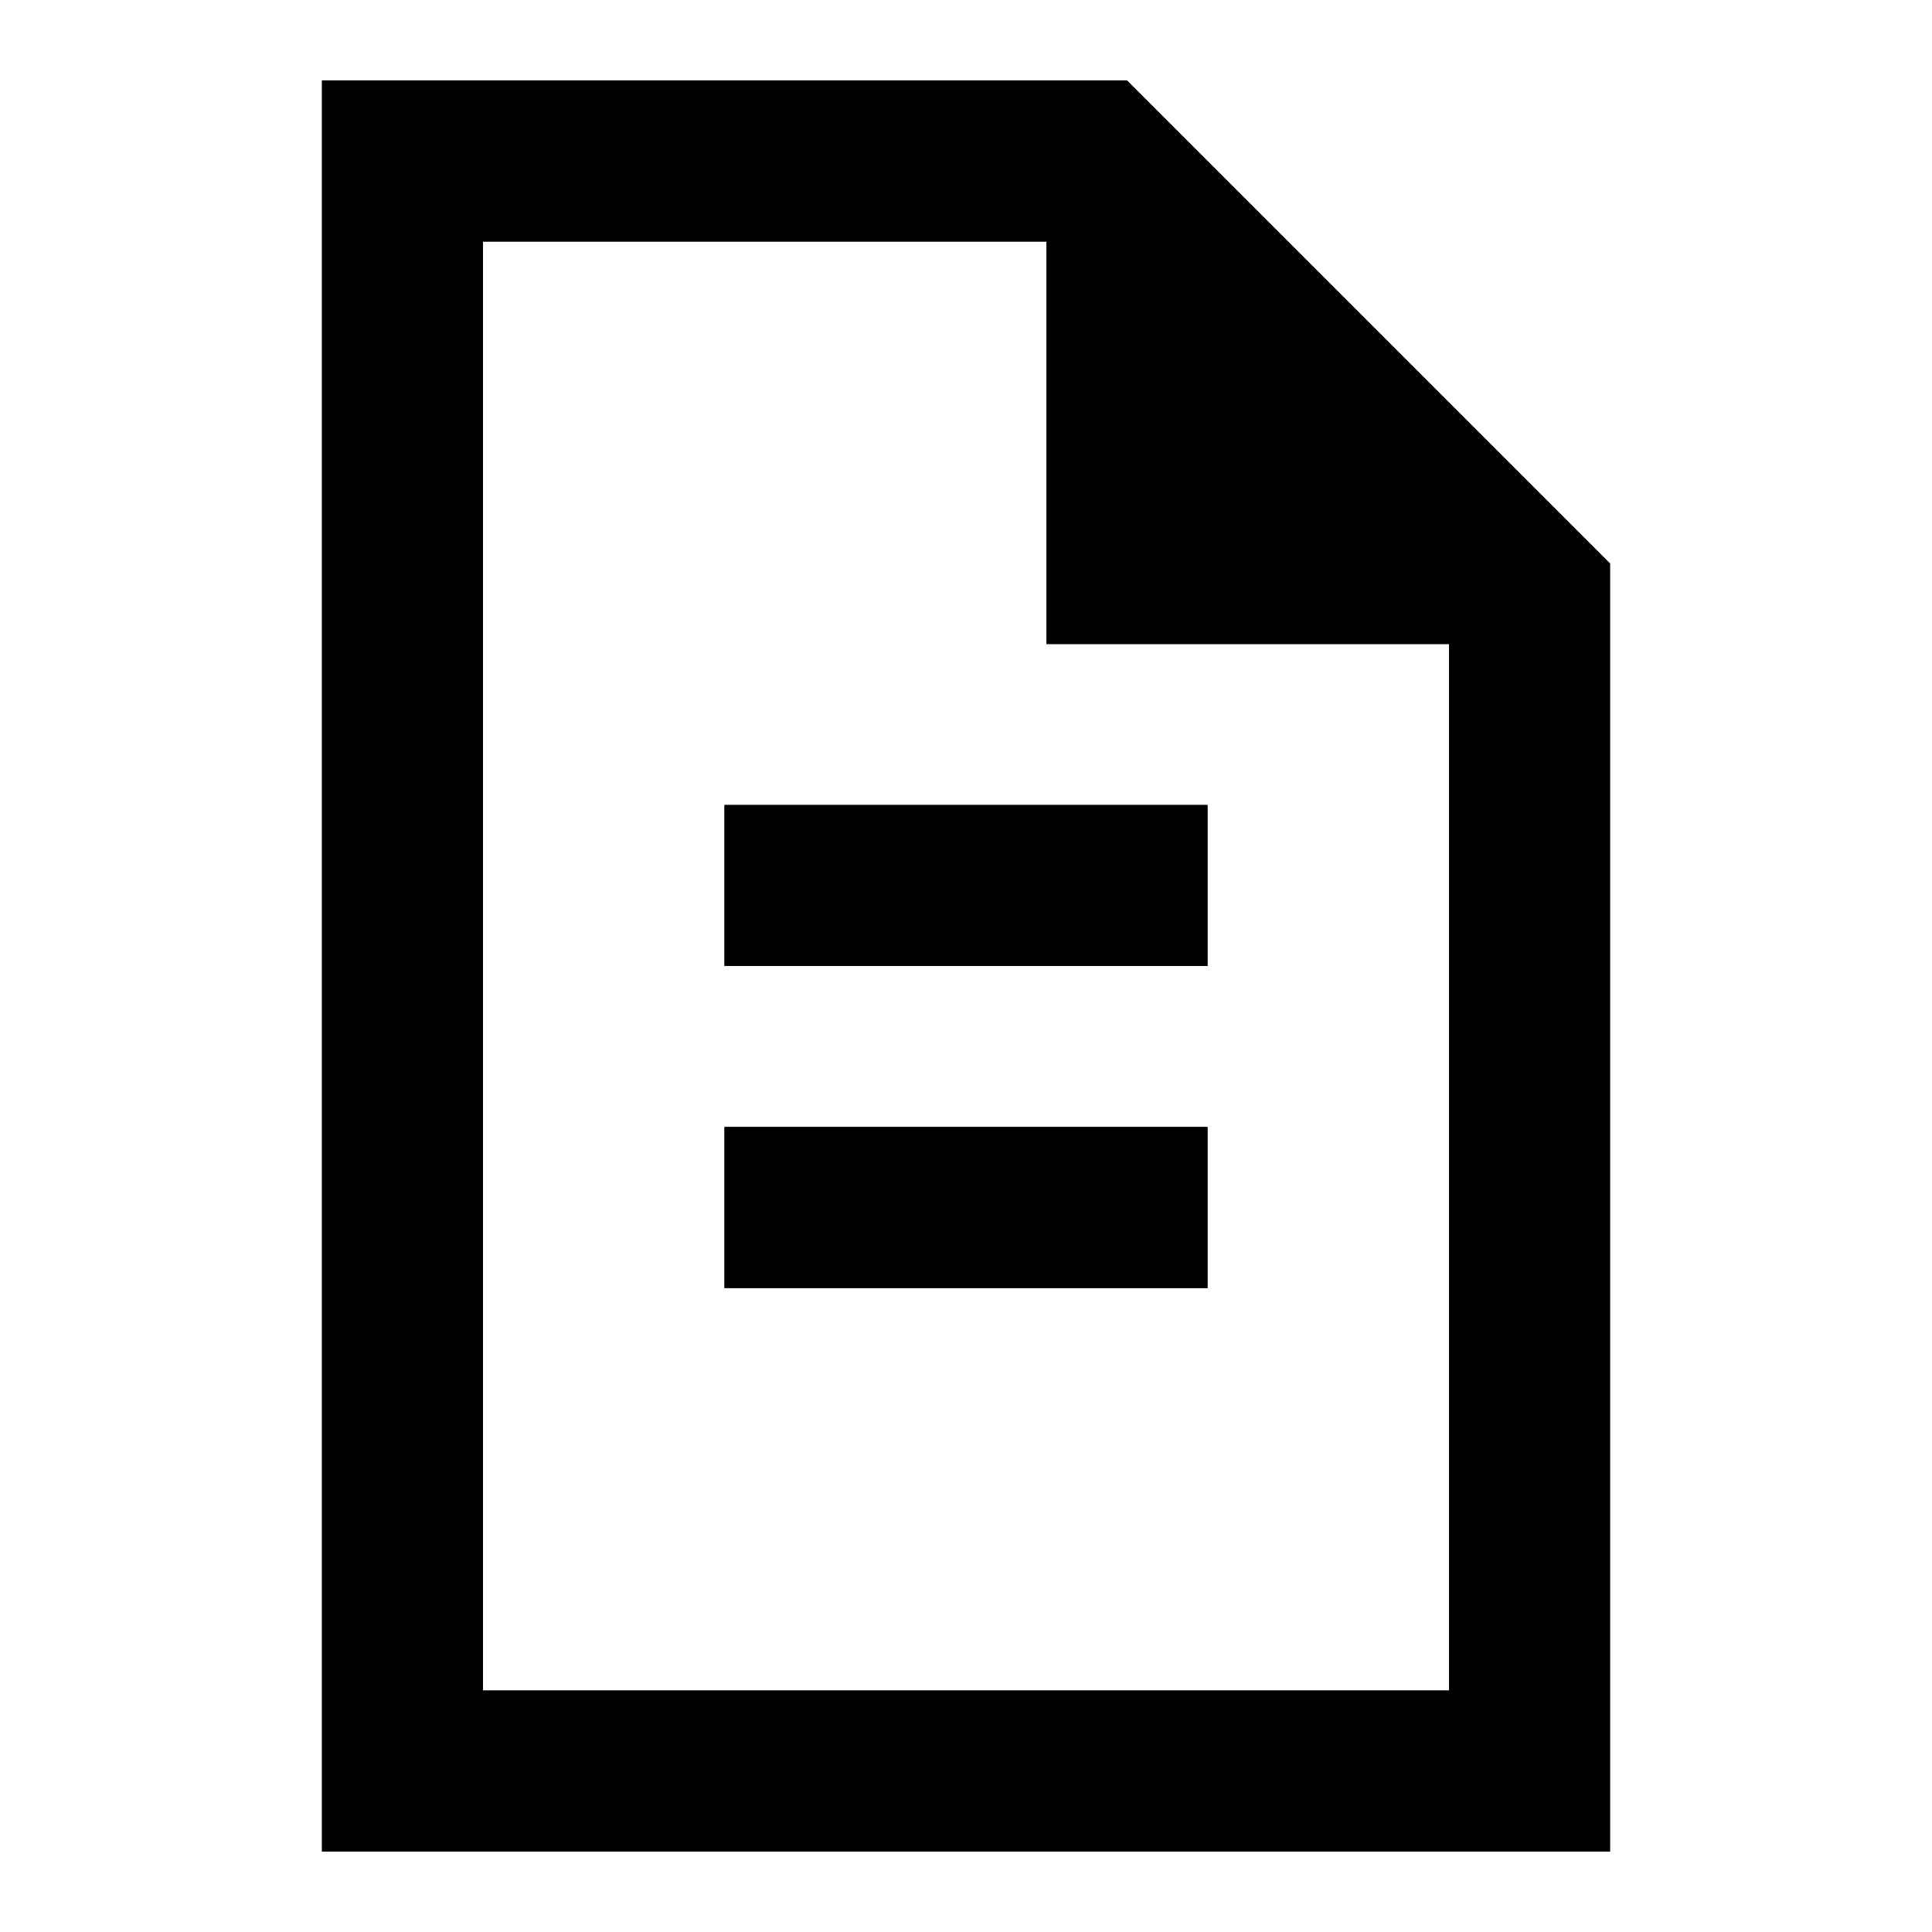
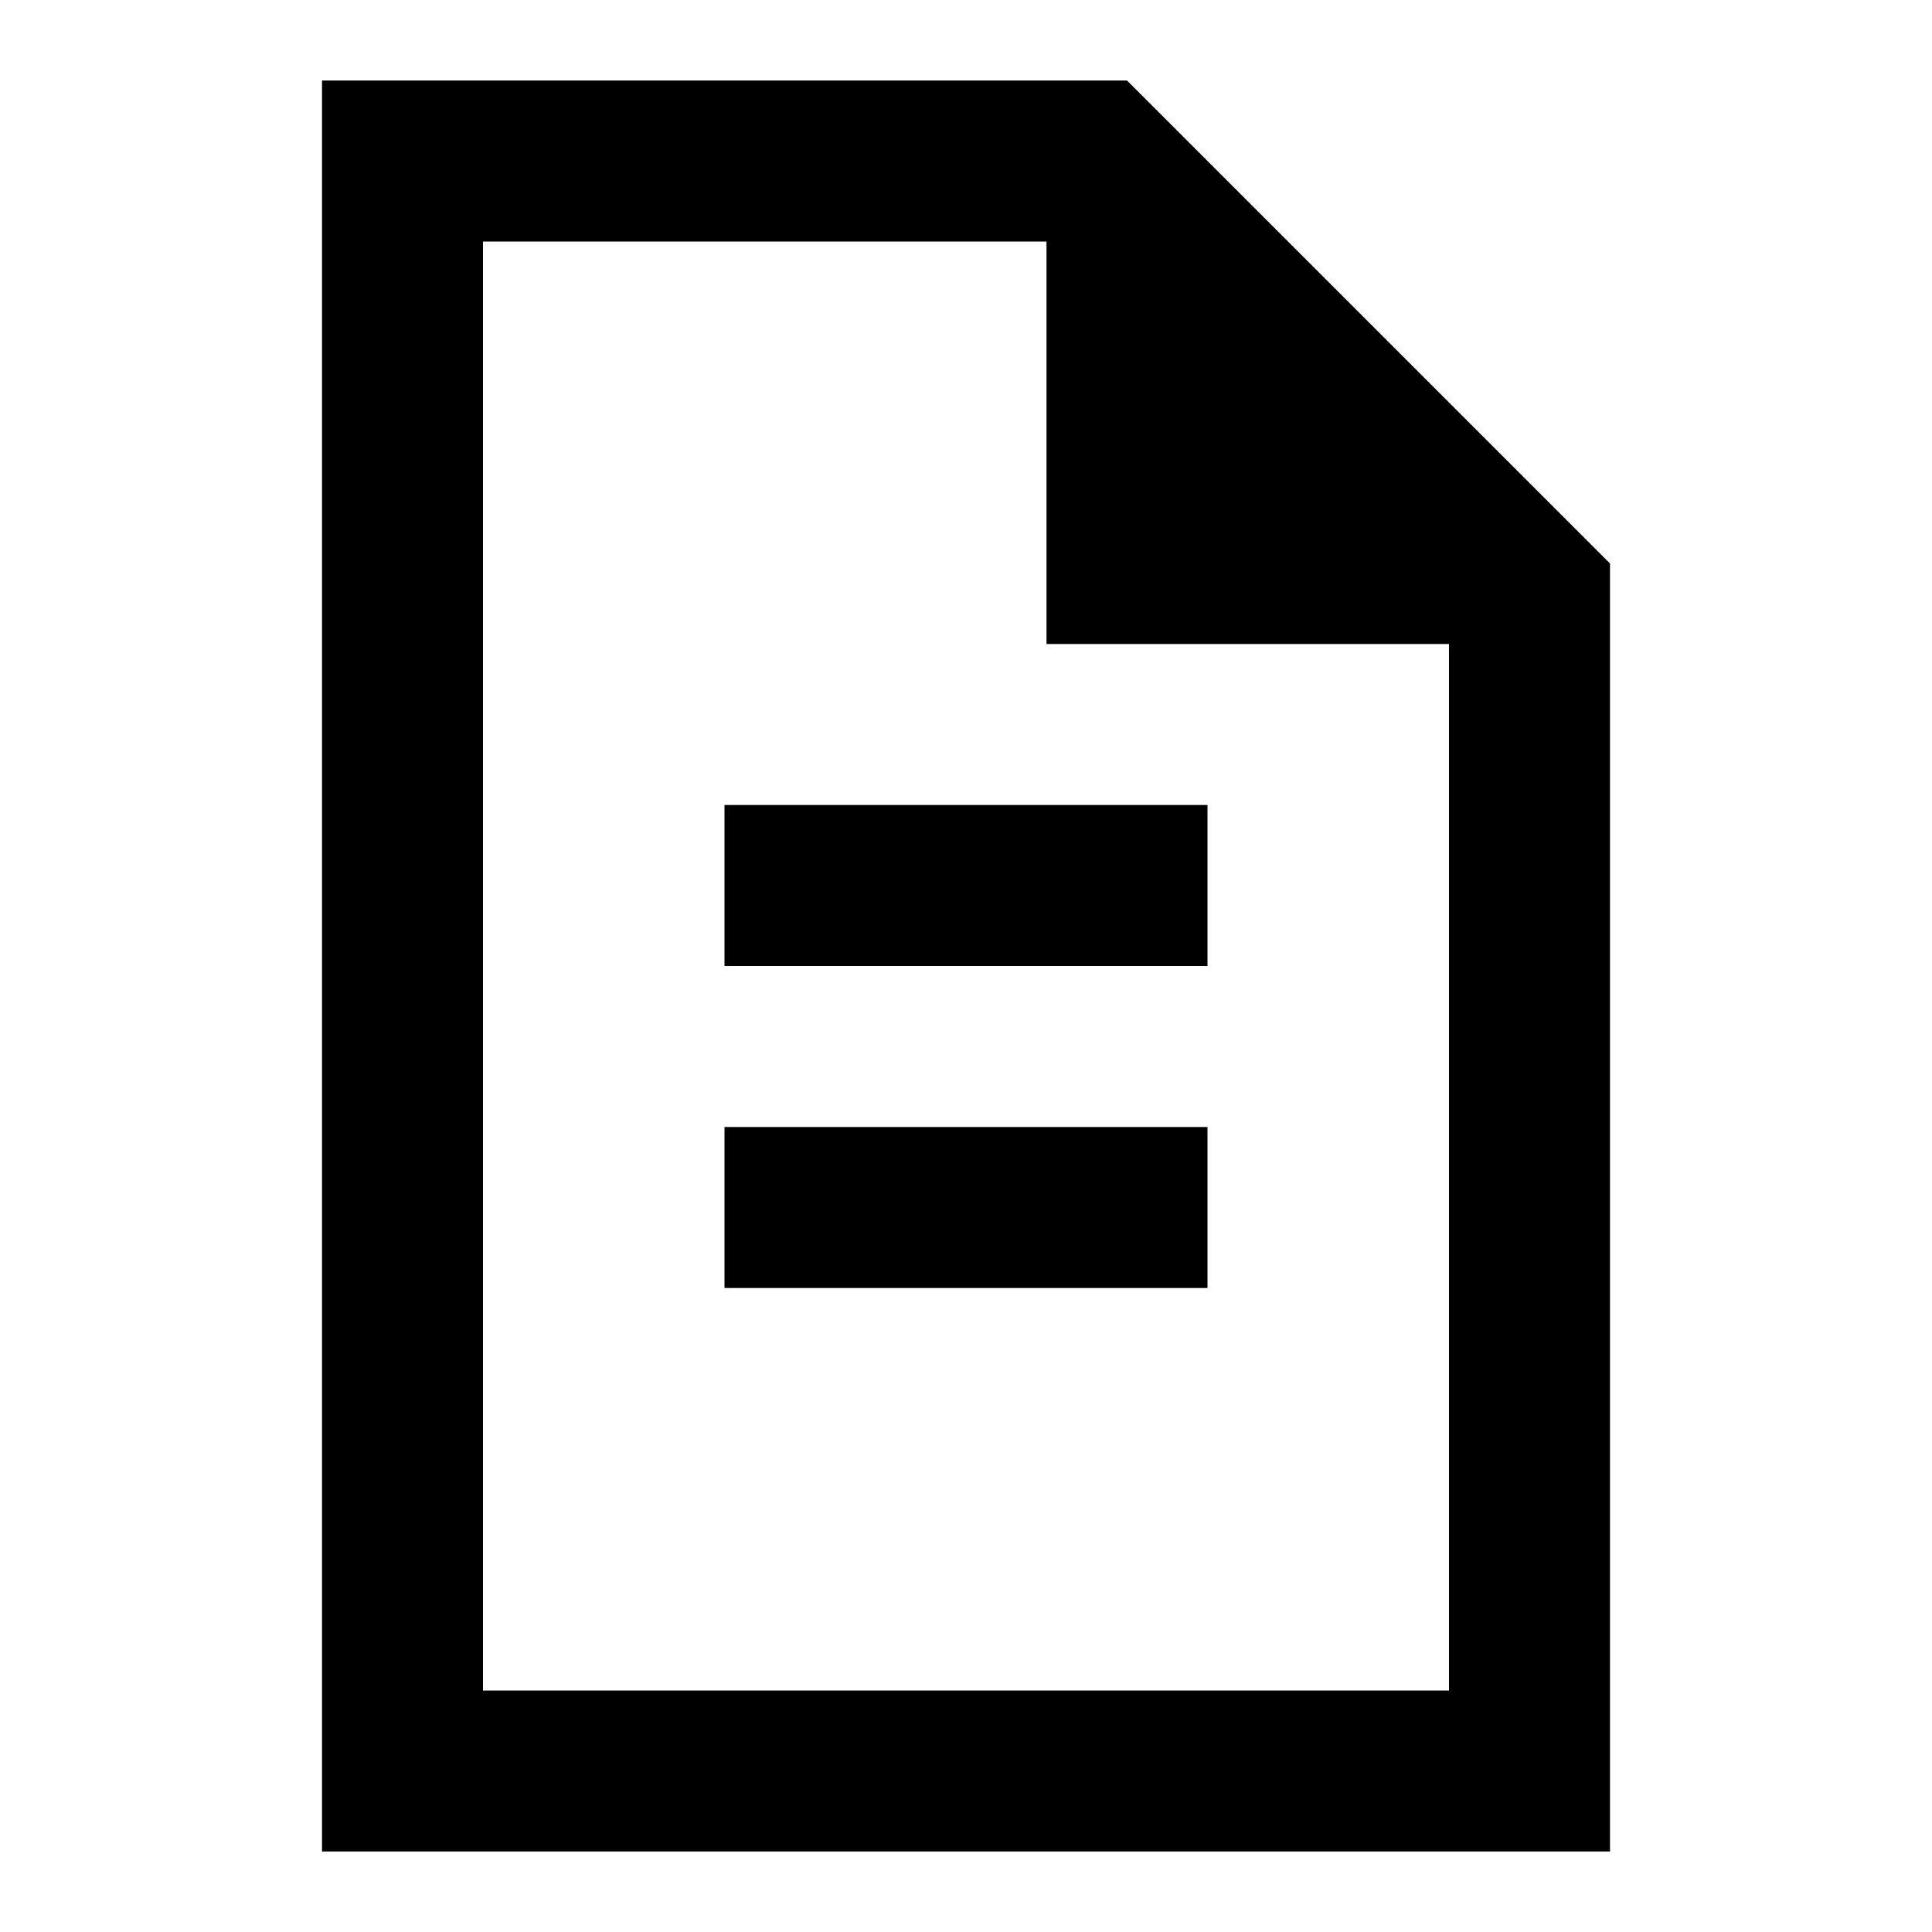
- <svg xmlns="http://www.w3.org/2000/svg" version="1.1" x="0px" y="0px" width="24px" height="24px" viewBox="0 0 24 24" enable-background="new 0 0 24 24" xml:space="preserve">
-   <g id="Background" display="none">
-     <rect display="inline" fill="#F0F0F0" width="24" height="24" />
-   </g>
-   <g id="Icon">
-     <g>
-       <path d="M14,1h-1H4v22h16V8V7L14,1z M18,21H6V3h7v5h5V21z" />
-       <rect x="9" y="10" width="6" height="2" />
-       <rect x="9" y="14" width="6" height="2" />
-     </g>
-     <g>
-       <path d="M14,1h-1H4v22h16V8V7L14,1z M18,21H6V3h7v5h5V21z" />
-       <rect x="9" y="10" width="6" height="2" />
-       <rect x="9" y="14" width="6" height="2" />
-     </g>
-   </g>
-   <g id="Guide" display="none">
-     <g display="inline">
-       <path fill="#FFCCCC" d="M23,1v22H1V1H23 M24,0H0v24h24V0L24,0z" />
-     </g>
+ <svg xmlns="http://www.w3.org/2000/svg" version="1.1" id="Icon" x="0px" y="0px" width="24px" height="24px" viewBox="0 0 24 24" enable-background="new 0 0 24 24" xml:space="preserve">
+   <g>
+     <path d="M14,1h-1H4v22h16V8V7L14,1z M18,21H6V3h7v5h5V21z" />
+     <rect x="9" y="10" width="6" height="2" />
+     <rect x="9" y="14" width="6" height="2" />
  </g>
</svg>
